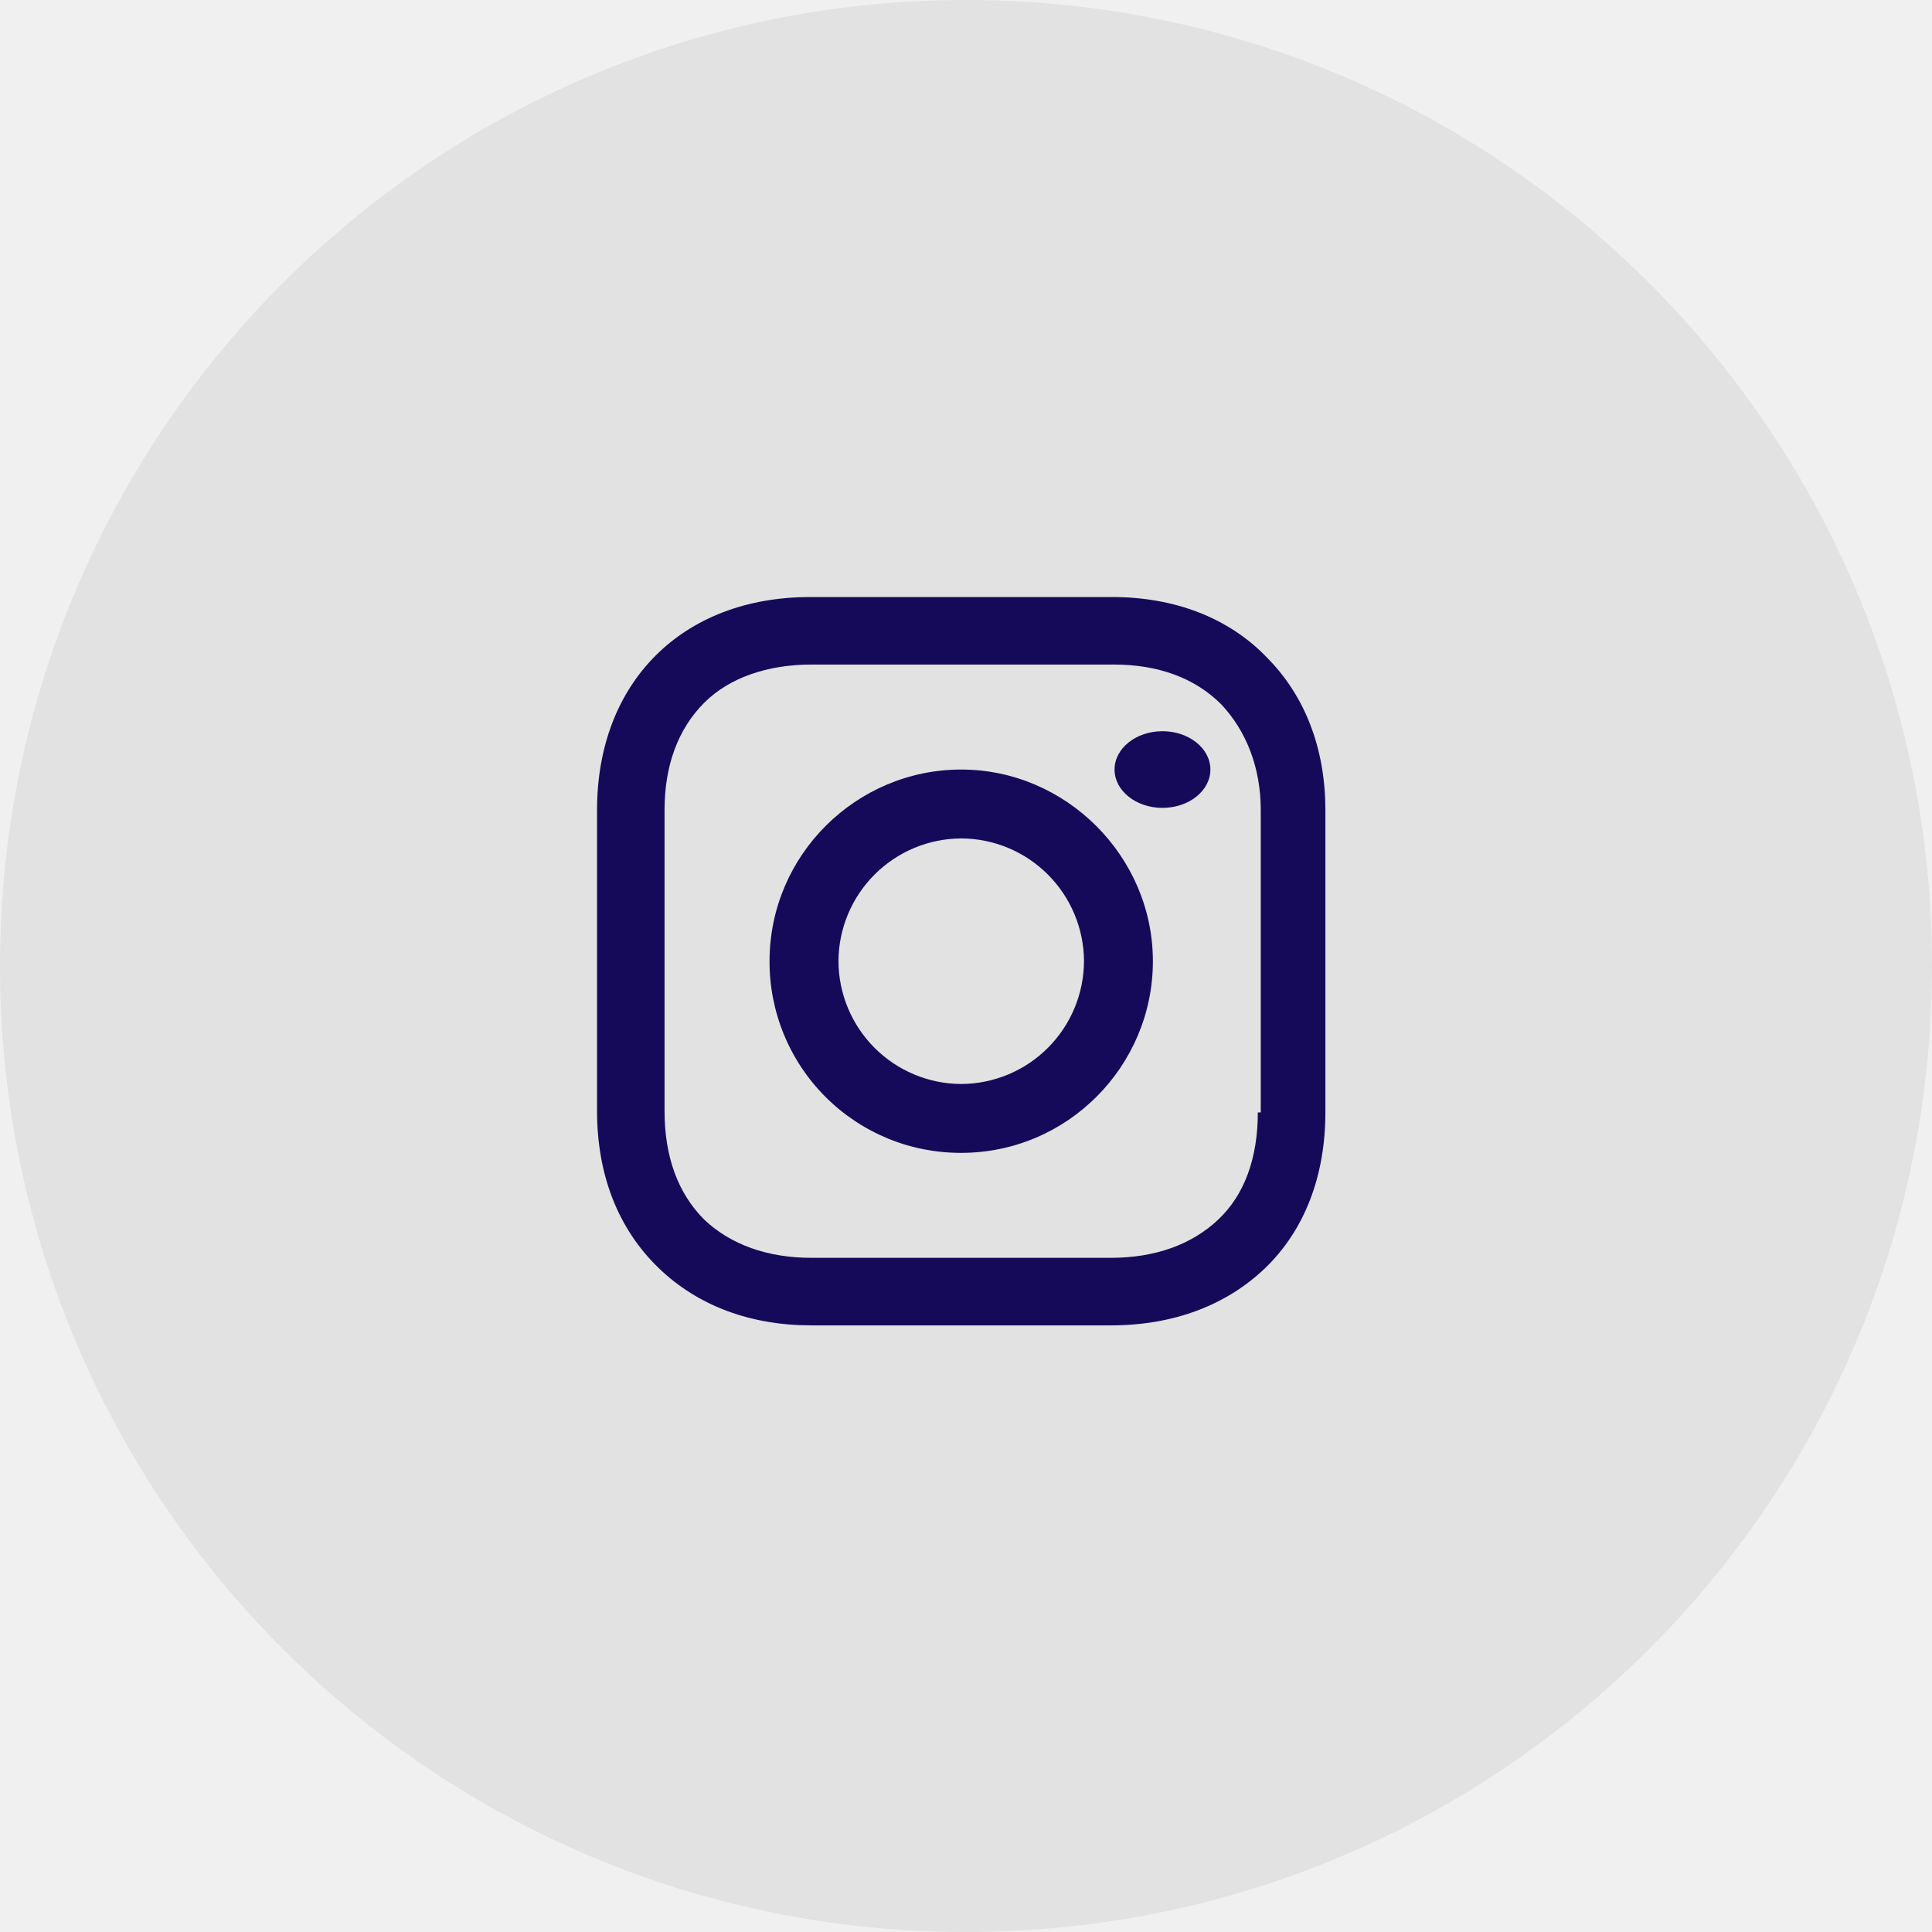
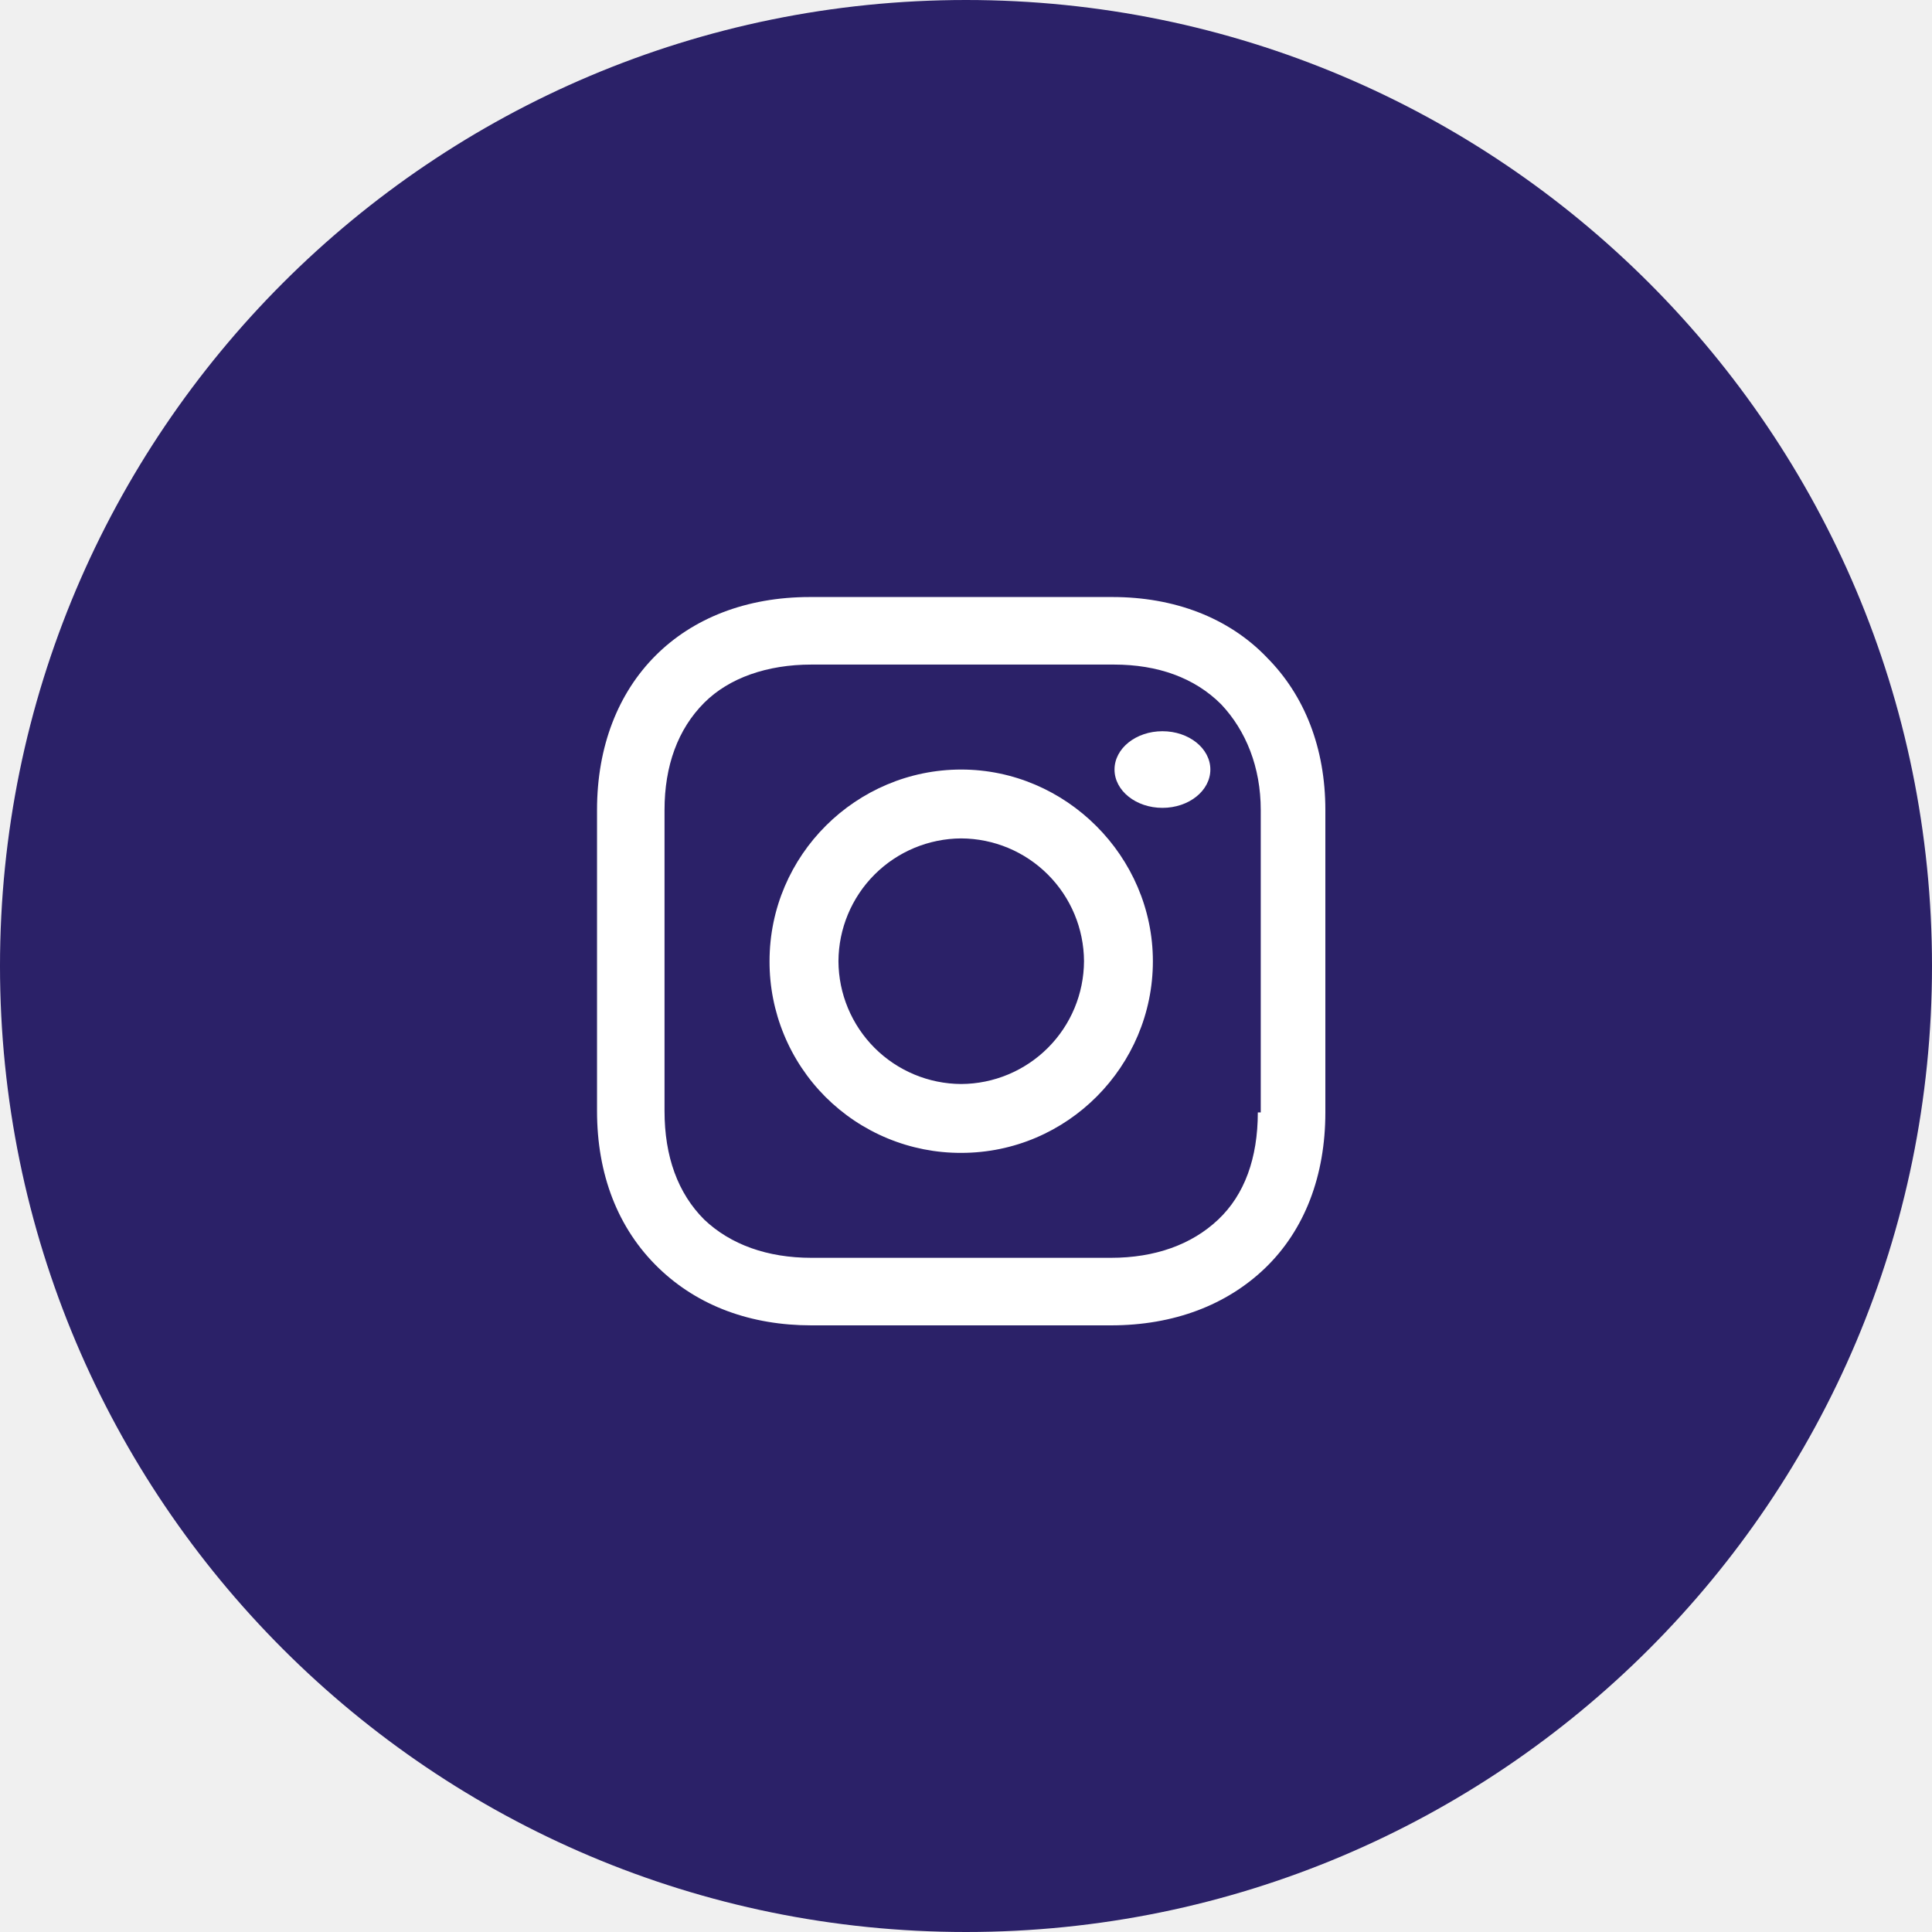
- <svg xmlns="http://www.w3.org/2000/svg" width="64" height="64" viewBox="0 0 64 64" fill="none">
-   <circle opacity="0.9" cx="32" cy="32" r="32" fill="#E0E0E0" />
-   <path fill-rule="evenodd" clip-rule="evenodd" d="M31.841 25.492C28.37 25.492 25.492 28.32 25.492 31.841C25.489 32.676 25.652 33.503 25.97 34.274C26.288 35.046 26.756 35.747 27.346 36.337C27.936 36.927 28.637 37.395 29.409 37.713C30.18 38.031 31.007 38.193 31.841 38.19C35.364 38.19 38.191 35.313 38.191 31.841C38.191 28.369 35.313 25.492 31.841 25.492ZM31.841 35.909C30.764 35.904 29.733 35.474 28.971 34.712C28.21 33.95 27.78 32.918 27.775 31.841C27.78 30.764 28.21 29.732 28.971 28.971C29.733 28.209 30.764 27.779 31.841 27.774C32.919 27.778 33.951 28.208 34.712 28.97C35.474 29.732 35.904 30.764 35.909 31.841C35.904 32.919 35.474 33.95 34.712 34.712C33.951 35.474 32.919 35.904 31.841 35.909Z" fill="#150A59" />
-   <path d="M38.509 26.762C39.385 26.762 40.096 26.193 40.096 25.492C40.096 24.791 39.385 24.222 38.509 24.222C37.632 24.222 36.921 24.791 36.921 25.492C36.921 26.193 37.632 26.762 38.509 26.762Z" fill="#150A59" />
-   <path fill-rule="evenodd" clip-rule="evenodd" d="M41.96 21.772C40.695 20.457 38.894 19.778 36.851 19.778H26.831C22.599 19.778 19.778 22.598 19.778 26.831V36.803C19.778 38.894 20.459 40.693 21.821 42.007C23.134 43.272 24.885 43.905 26.879 43.905H36.802C38.895 43.905 40.645 43.222 41.91 42.007C43.224 40.742 43.905 38.943 43.905 36.85V26.831C43.905 24.788 43.223 23.036 41.959 21.772H41.96ZM41.667 36.85C41.667 38.359 41.229 39.576 40.354 40.402C39.478 41.229 38.262 41.667 36.802 41.667H26.879C25.42 41.667 24.204 41.229 23.329 40.402C22.453 39.526 22.014 38.31 22.014 36.802V26.831C22.014 25.372 22.453 24.155 23.329 23.279C24.155 22.453 25.42 22.014 26.879 22.014H36.9C38.359 22.014 39.576 22.453 40.452 23.329C41.278 24.203 41.764 25.42 41.764 26.831V36.85H41.667Z" fill="#150A59" />
+ <svg xmlns="http://www.w3.org/2000/svg" width="48" height="48" viewBox="0 0 48 48" fill="none">
+   <circle opacity="0.9" cx="24" cy="24" r="24" fill="#150A59" />
+   <path fill-rule="evenodd" clip-rule="evenodd" d="M23.881 19.119C21.277 19.119 19.119 21.24 19.119 23.881C19.117 24.507 19.239 25.127 19.478 25.706C19.716 26.284 20.067 26.81 20.509 27.253C20.952 27.695 21.478 28.046 22.056 28.284C22.635 28.523 23.255 28.645 23.881 28.643C26.523 28.643 28.643 26.485 28.643 23.881C28.643 21.277 26.485 19.119 23.881 19.119ZM23.881 26.932C23.073 26.928 22.299 26.605 21.728 26.034C21.157 25.462 20.835 24.689 20.831 23.881C20.835 23.073 21.157 22.299 21.728 21.728C22.299 21.157 23.073 20.834 23.881 20.83C24.689 20.834 25.463 21.156 26.034 21.728C26.606 22.299 26.928 23.073 26.932 23.881C26.928 24.689 26.606 25.463 26.034 26.034C25.463 26.605 24.689 26.928 23.881 26.932Z" fill="white" />
+   <path d="M28.881 20.071C29.538 20.071 30.071 19.645 30.071 19.119C30.071 18.593 29.538 18.167 28.881 18.167C28.223 18.167 27.69 18.593 27.69 19.119C27.69 19.645 28.223 20.071 28.881 20.071Z" fill="white" />
+   <path fill-rule="evenodd" clip-rule="evenodd" d="M31.47 16.329C30.521 15.343 29.17 14.833 27.638 14.833H20.123C16.948 14.833 14.833 16.949 14.833 20.123V27.602C14.833 29.17 15.344 30.52 16.365 31.505C17.35 32.454 18.663 32.928 20.159 32.928H27.601C29.171 32.928 30.483 32.417 31.432 31.505C32.417 30.556 32.928 29.207 32.928 27.638V20.123C32.928 18.591 32.417 17.277 31.469 16.329H31.47ZM31.25 27.638C31.25 28.769 30.922 29.682 30.265 30.301C29.608 30.922 28.696 31.25 27.601 31.25H20.159C19.065 31.25 18.152 30.922 17.497 30.301C16.84 29.645 16.51 28.733 16.51 27.602V20.123C16.51 19.029 16.84 18.116 17.497 17.459C18.116 16.84 19.065 16.511 20.159 16.511H27.675C28.769 16.511 29.681 16.84 30.338 17.497C30.958 18.153 31.323 19.065 31.323 20.123V27.638H31.25Z" fill="white" />
</svg>
